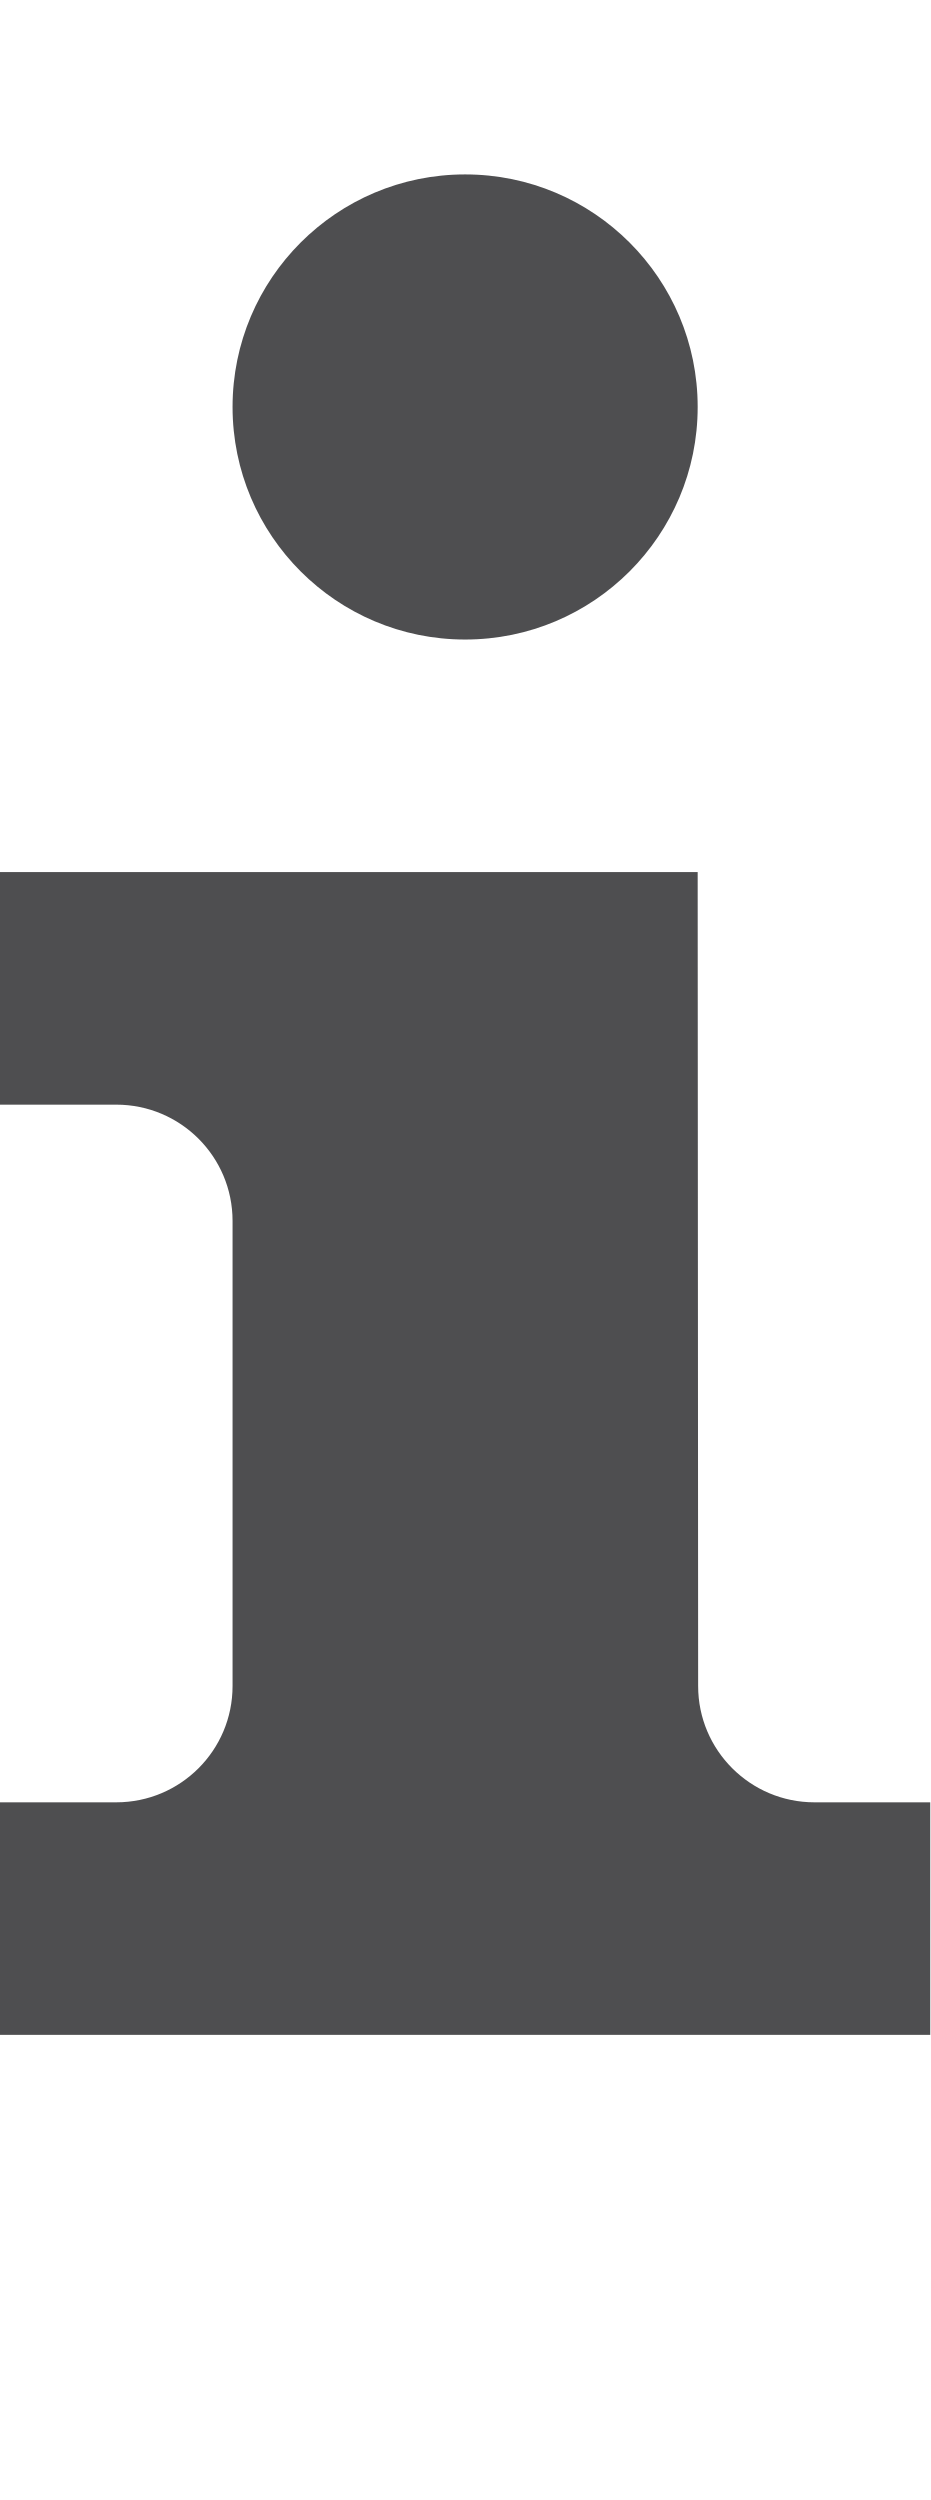
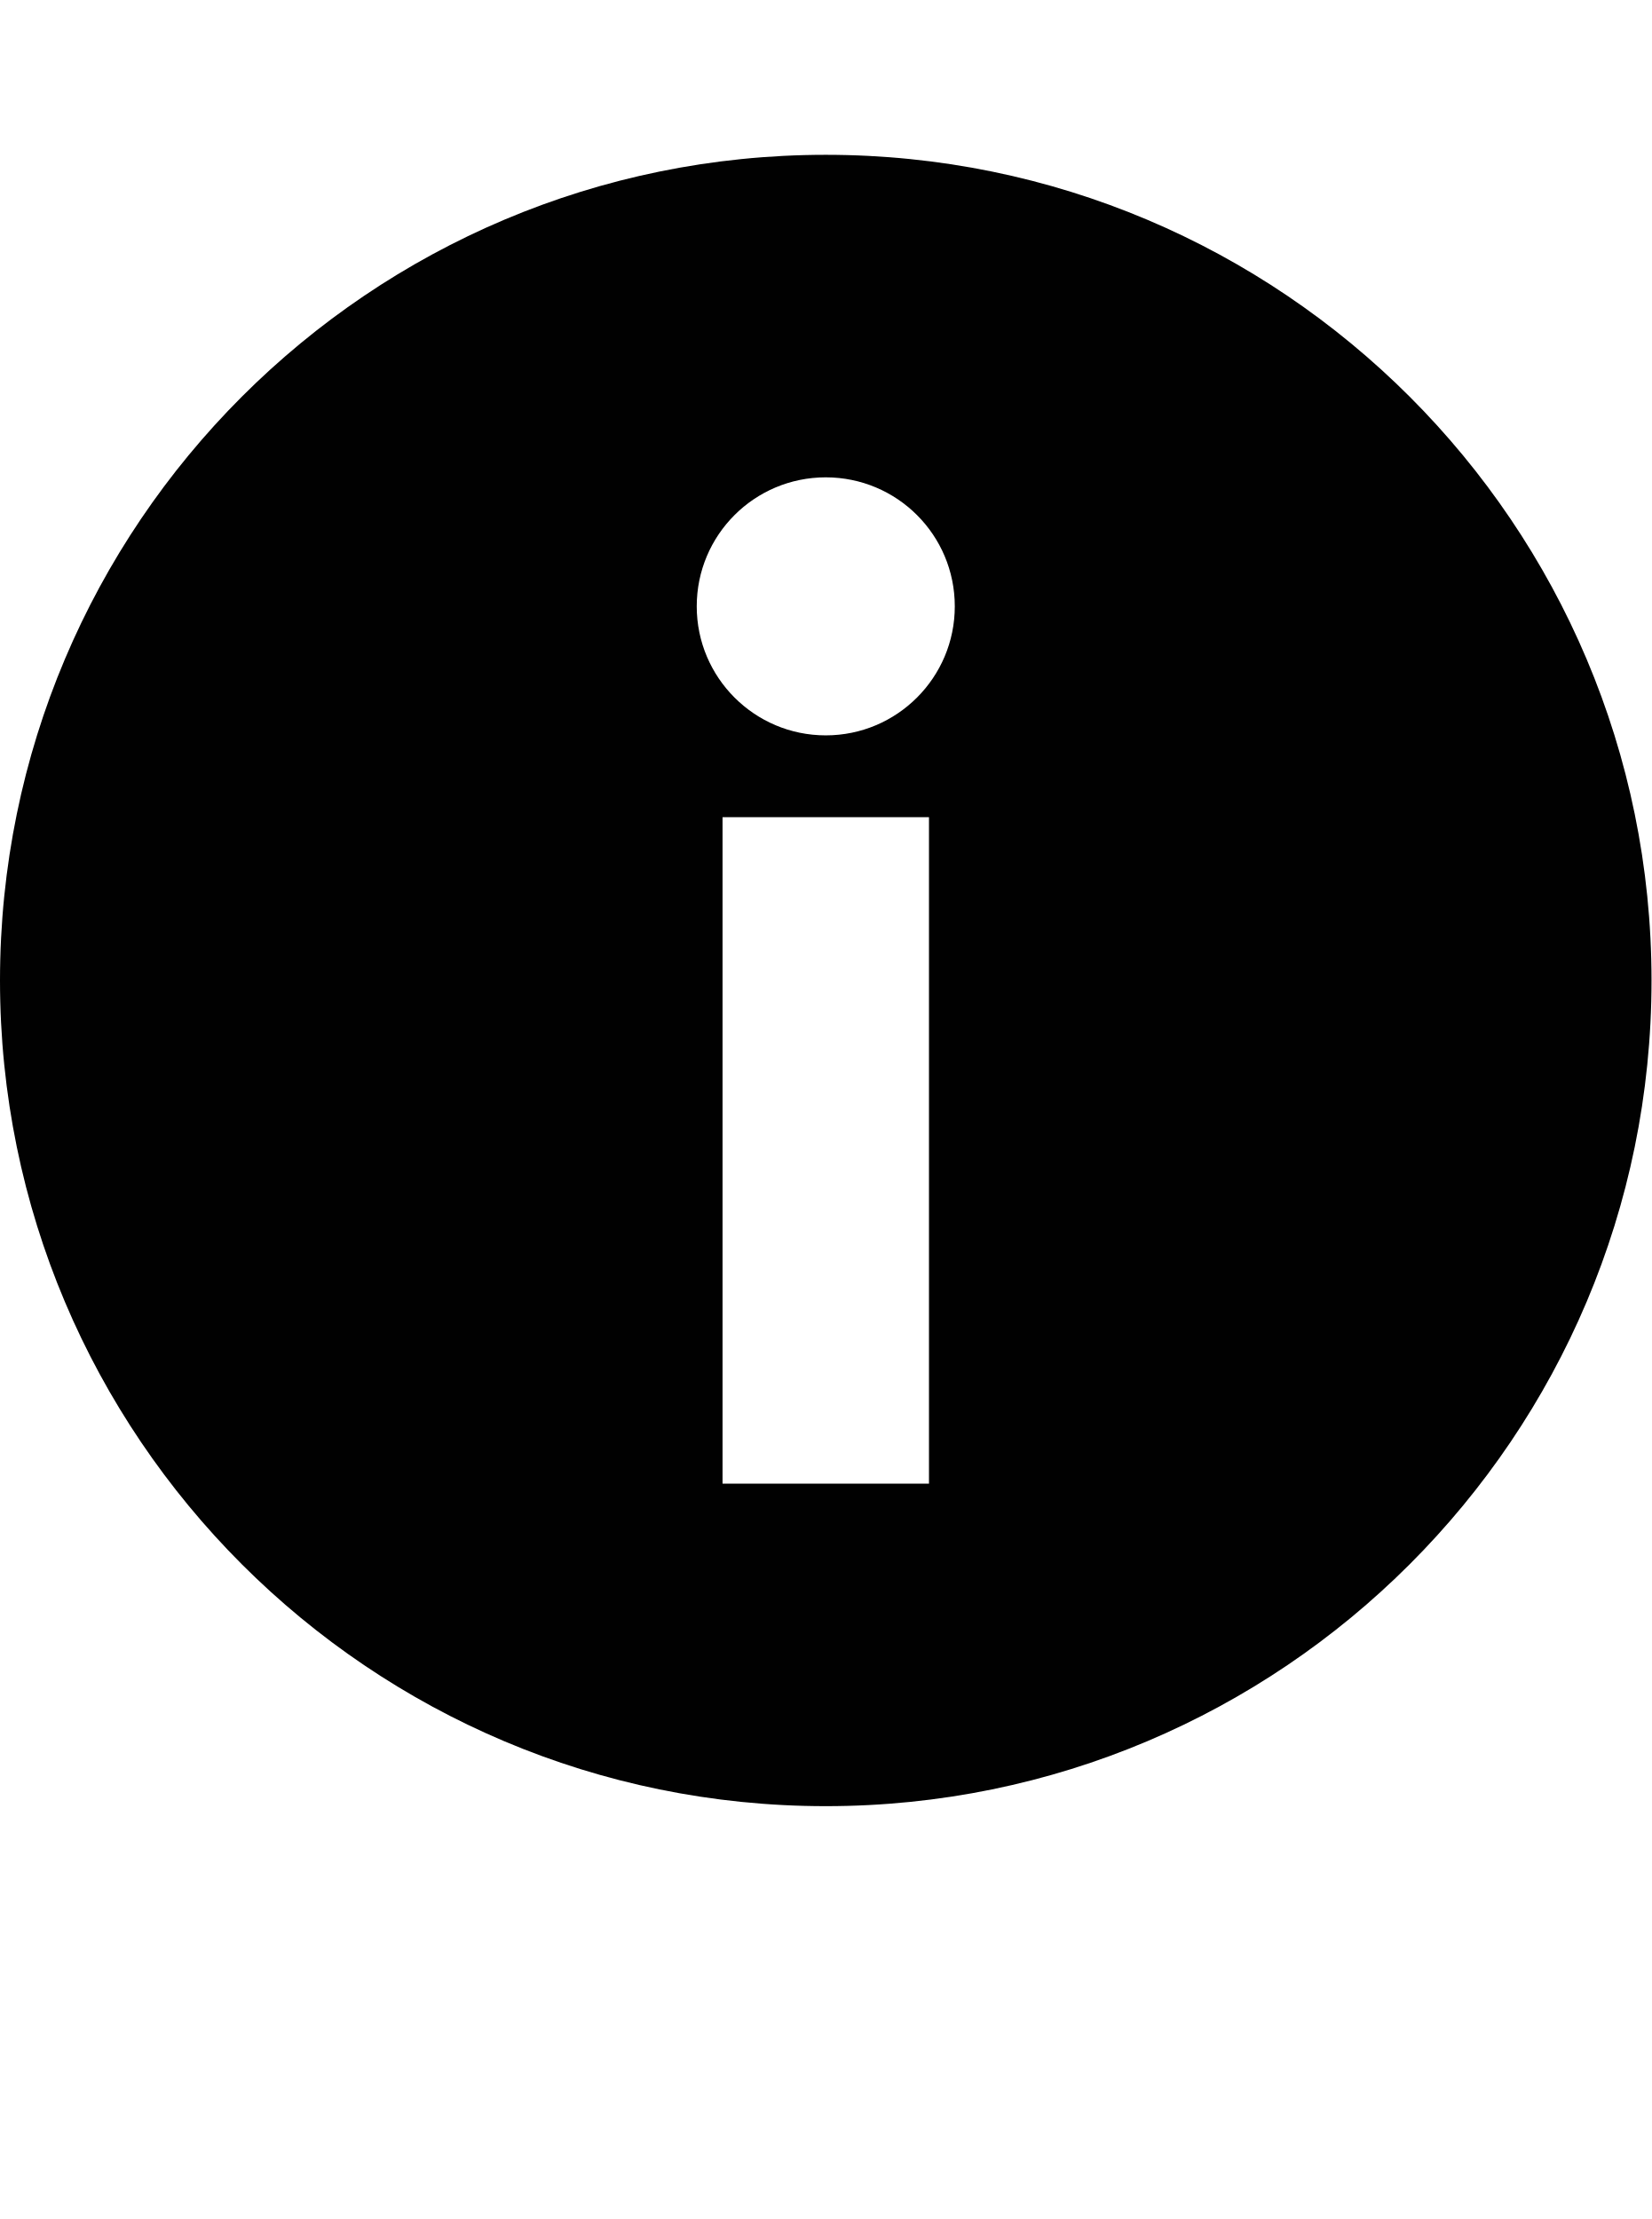
- <svg xmlns="http://www.w3.org/2000/svg" version="1.1" id="Layer_1" x="0px" y="0px" width="16px" height="43px" viewBox="0 0 16 43" style="enable-background:new 0 0 16 43;" xml:space="preserve">
-   <g>
-     <path style="fill:#4E4E50;" d="M2,19c1.105,0,2,0.895,2,2v8c0,1.105-0.895,2-2,2H0v4h16v-4h-1.992c-1.102,0-2-0.895-2-2L12,15H0v4   H2z" />
-     <circle style="fill:#4E4E50;" cx="8" cy="7" r="4" />
-   </g>
+ <svg xmlns="http://www.w3.org/2000/svg" version="1.1" id="Layer_1" x="0px" y="0px" width="32px" height="43px" viewBox="0 0 32 43" style="enable-background:new 0 0 32 43;" xml:space="preserve">
+   <path style="fill:#010101;" d="M16,3C7.164,3,0,10.164,0,19s7.164,16,16,16s16-7.164,16-16S24.836,3,16,3z M18,28.75h-4V15.836h4  V28.75z M16,14.25c-1.381,0-2.5-1.121-2.5-2.5c0-1.383,1.119-2.5,2.5-2.5s2.5,1.117,2.5,2.5C18.5,13.129,17.381,14.25,16,14.25z" />
</svg>
